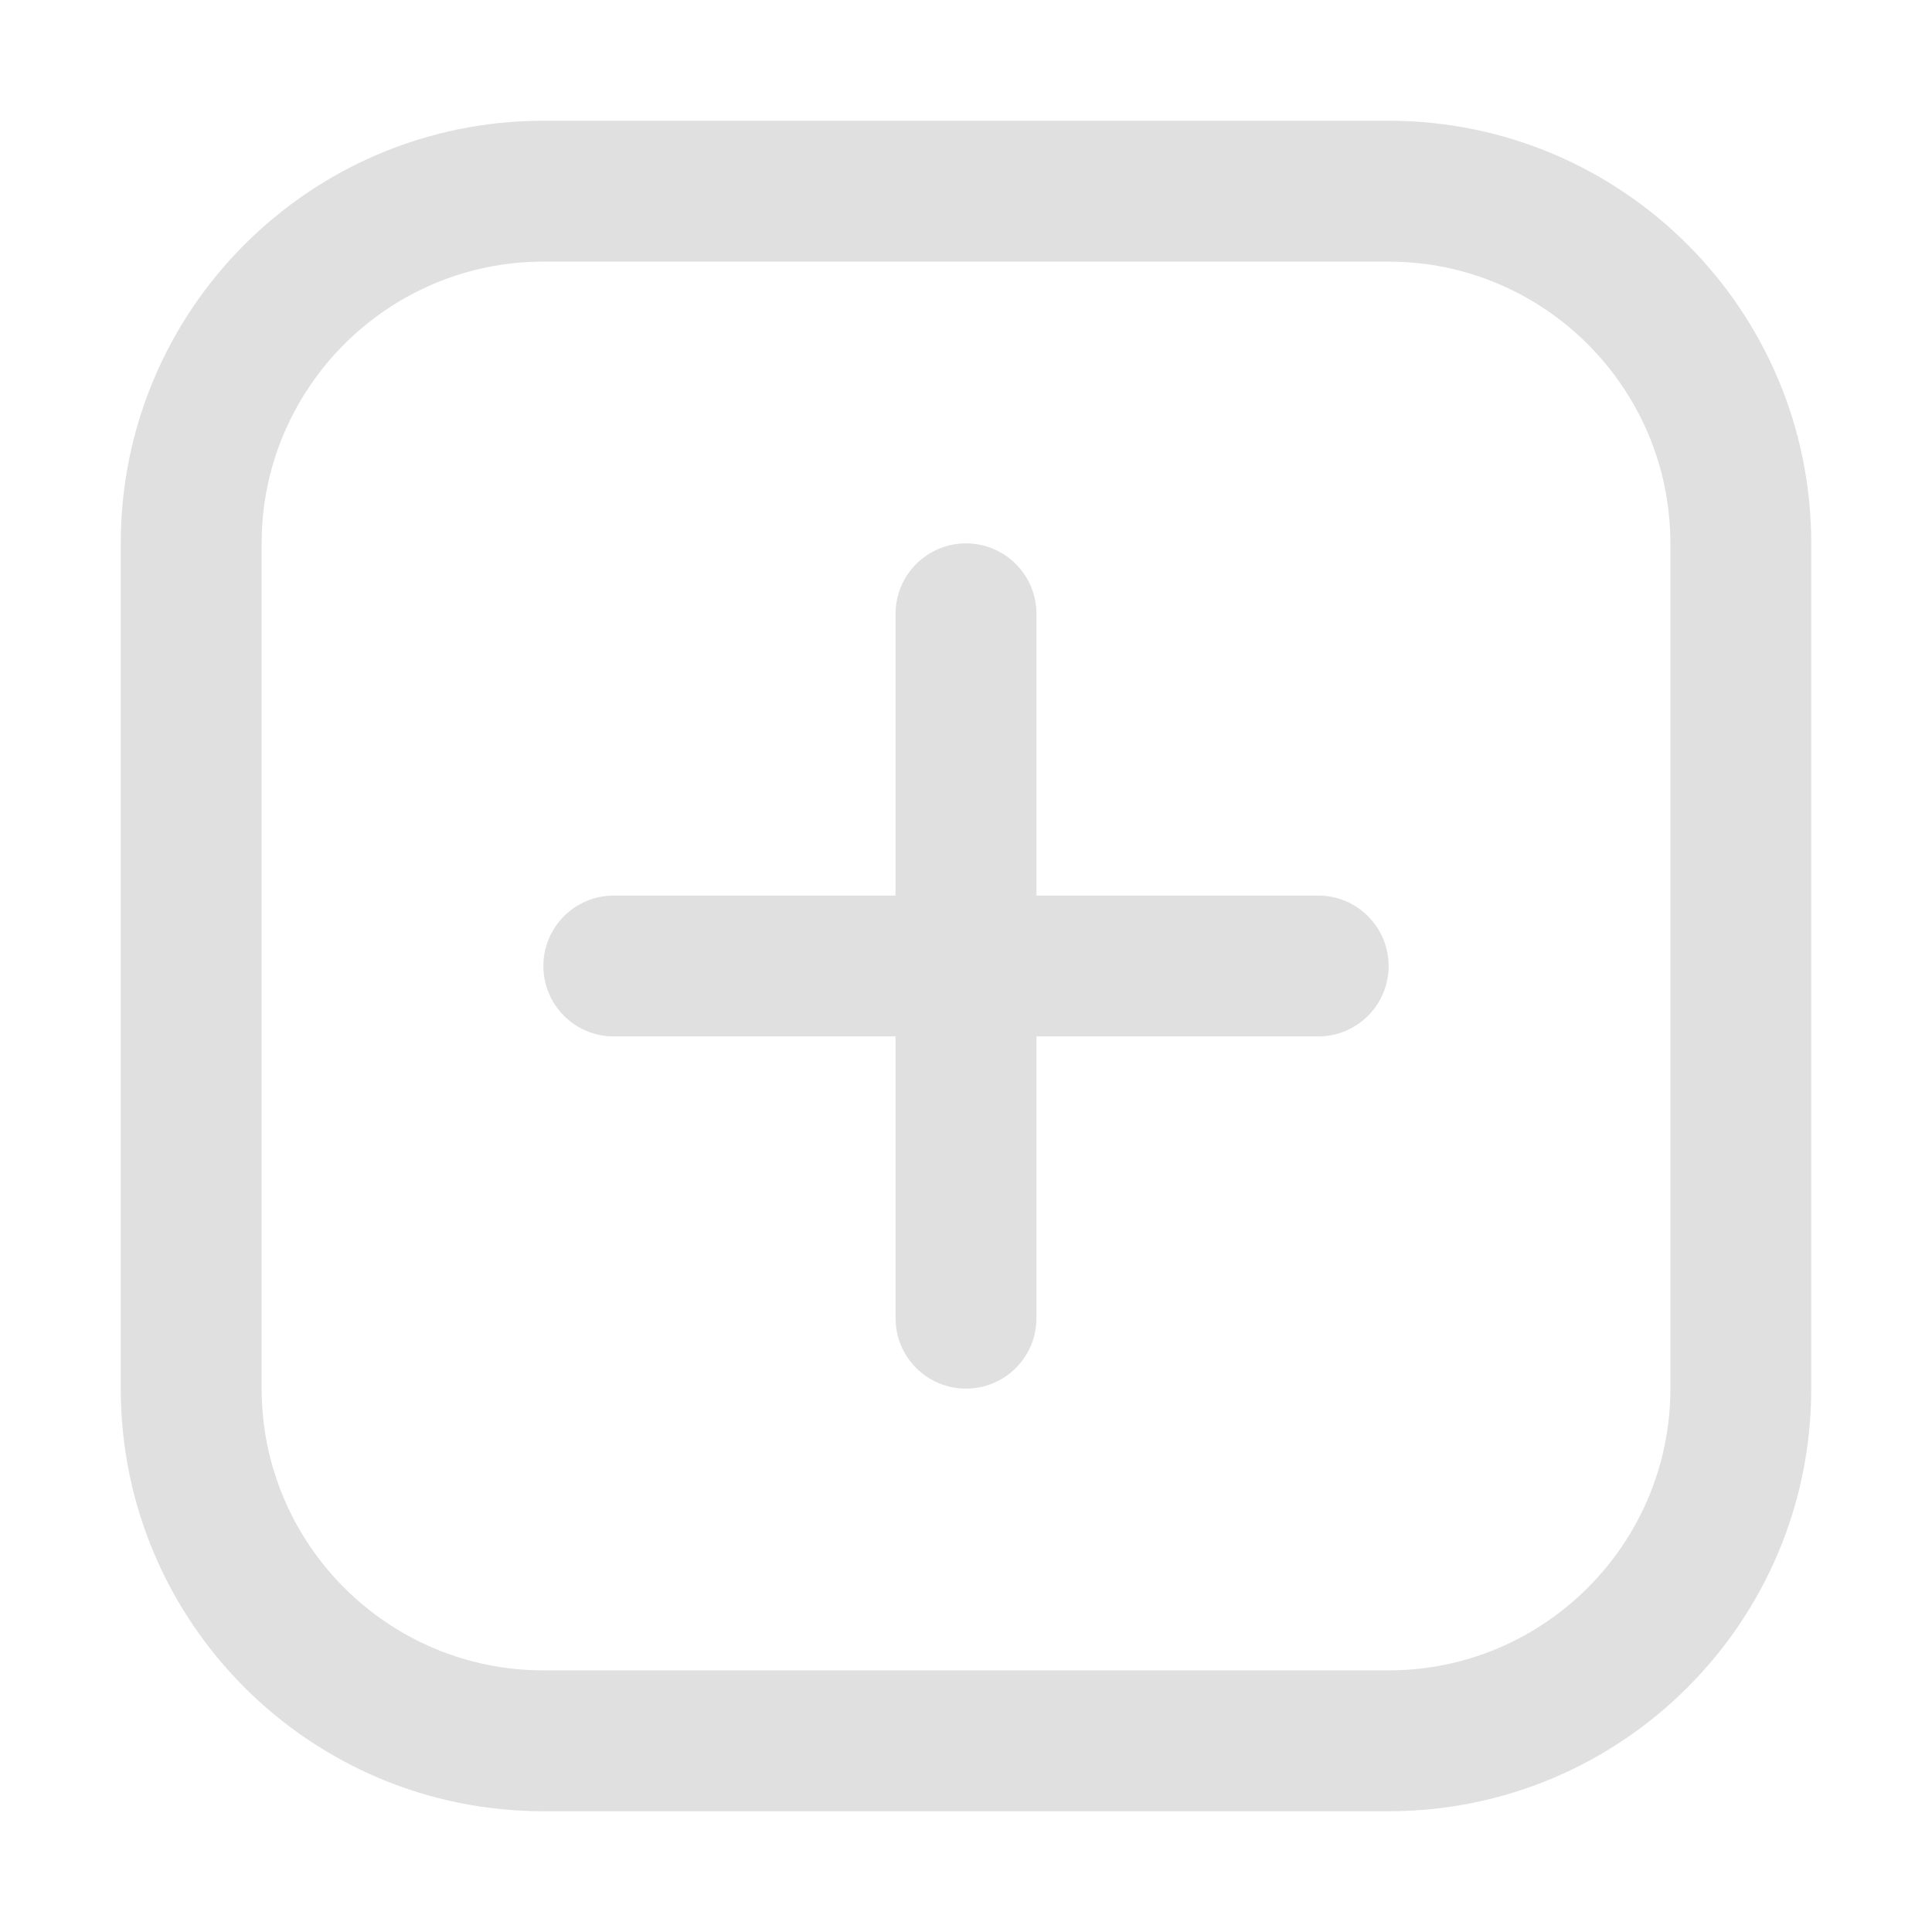
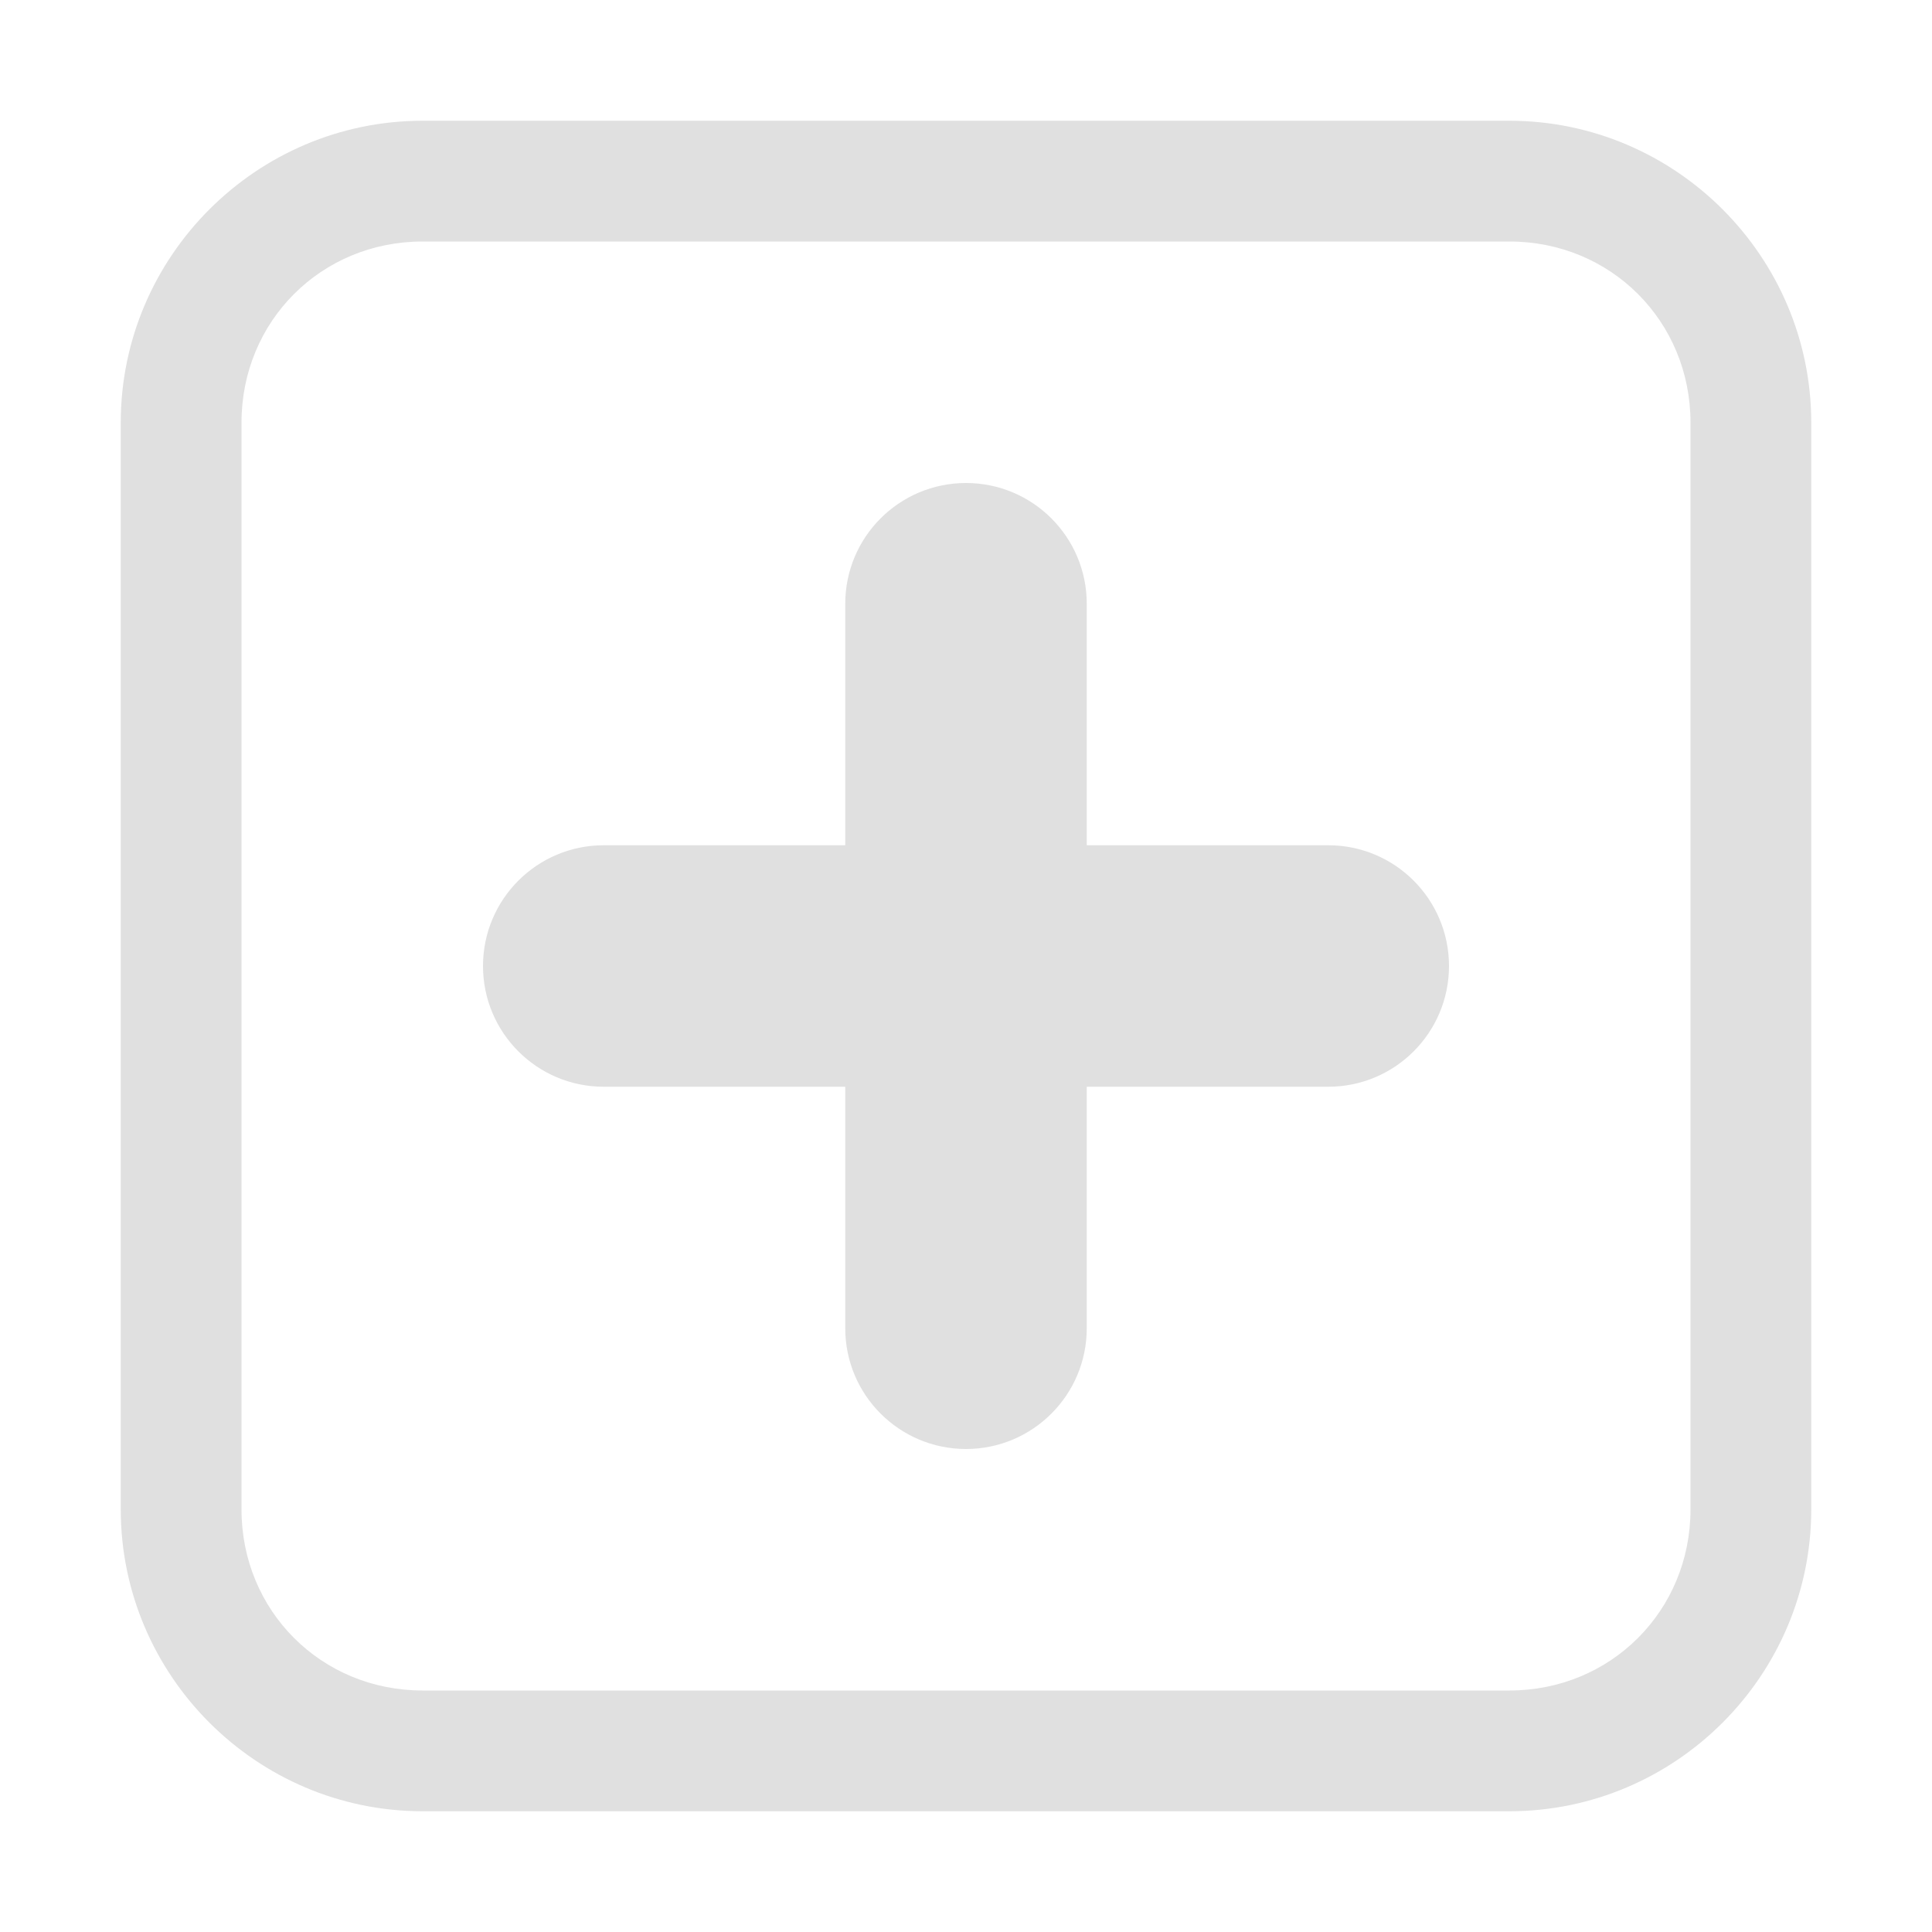
<svg xmlns="http://www.w3.org/2000/svg" height="16" viewBox="0 0 16 16" width="16" version="1.1" id="svg10">
  <defs id="defs14" />
  <g id="layer2">
-     <g id="g930" transform="matrix(0.5833333,0,0,0.5833333,1,0)" style="fill:#e0e0e0;fill-opacity:1;stroke-width:36.571">
-       <g id="_x33_" style="fill:#e0e0e0;fill-opacity:1;stroke-width:36.571" transform="translate(-1.7142857e-7,1.714286)">
-         <path d="m 18,2 c 2.206,0 4,1.794 4,4 v 12 c 0,2.206 -1.794,4 -4,4 H 6 C 3.794,22 2,20.206 2,18 V 6 C 2,3.794 3.794,2 6,2 Z M 18,0 H 6 C 2.686,0 0,2.686 0,6 v 12 c 0,3.314 2.686,6 6,6 h 12 c 3.314,0 6,-2.686 6,-6 V 6 C 24,2.686 21.314,0 18,0 Z" id="path910" style="fill:#e0e0e0;fill-opacity:1;stroke-width:36.571" />
-       </g>
-       <g id="g1128" transform="translate(0,1.714286)">
-         <g id="_x32_" style="fill:#e0e0e0;fill-opacity:1;stroke-width:36.571">
-           <path d="m 12,18 c -0.552,0 -1,-0.447 -1,-1 V 7 c 0,-0.552 0.448,-1 1,-1 0.552,0 1,0.448 1,1 v 10 c 0,0.553 -0.448,1 -1,1 z" id="path913" style="fill:#e0e0e0;fill-opacity:1;stroke-width:36.571" />
-         </g>
-         <g id="_x31_" style="fill:#e0e0e0;fill-opacity:1;stroke-width:36.571">
-           <path d="m 6,12 c 0,-0.552 0.447,-1 1,-1 h 10 c 0.552,0 1,0.448 1,1 0,0.552 -0.448,1 -1,1 H 7 C 6.447,13 6,12.552 6,12 Z" id="path916" style="fill:#e0e0e0;fill-opacity:1;stroke-width:36.571" />
-         </g>
-       </g>
+     <g id="g3063">
+       <path style="color:#000000;fill:#e0e0e0;stroke-linecap:round;stroke-linejoin:round;-inkscape-stroke:none" d="M 3.5,1 C 2.124,1 1,2.124 1,3.5 v 9 C 1,13.876 2.124,15 3.5,15 h 9 c 1.376,0 2.5,-1.124 2.5,-2.5 v -9 C 15,2.124 13.876,1 12.5,1 Z m 0,1 h 9 C 13.34,2 14,2.66 14,3.5 v 9 c 0,0.84 -0.66,1.5 -1.5,1.5 h -9 C 2.66,14 2,13.34 2,12.5 v -9 C 2,2.66 2.66,2 3.5,2 Z" id="rect1911" />
+       <path id="path2084" style="color:#000000;fill:#e0e0e0;fill-rule:evenodd;stroke-linecap:round;-inkscape-stroke:none" d="M 8 4 A 1 1 0 0 0 7 5 L 7 7 L 5 7 A 1 1 0 0 0 4 8 A 1 1 0 0 0 5 9 L 7 9 L 7 11 A 1 1 0 0 0 8 12 A 1 1 0 0 0 9 11 L 9 9 L 11 9 A 1 1 0 0 0 12 8 A 1 1 0 0 0 11 7 L 9 7 L 9 5 A 1 1 0 0 0 8 4 z " />
    </g>
  </g>
</svg>
